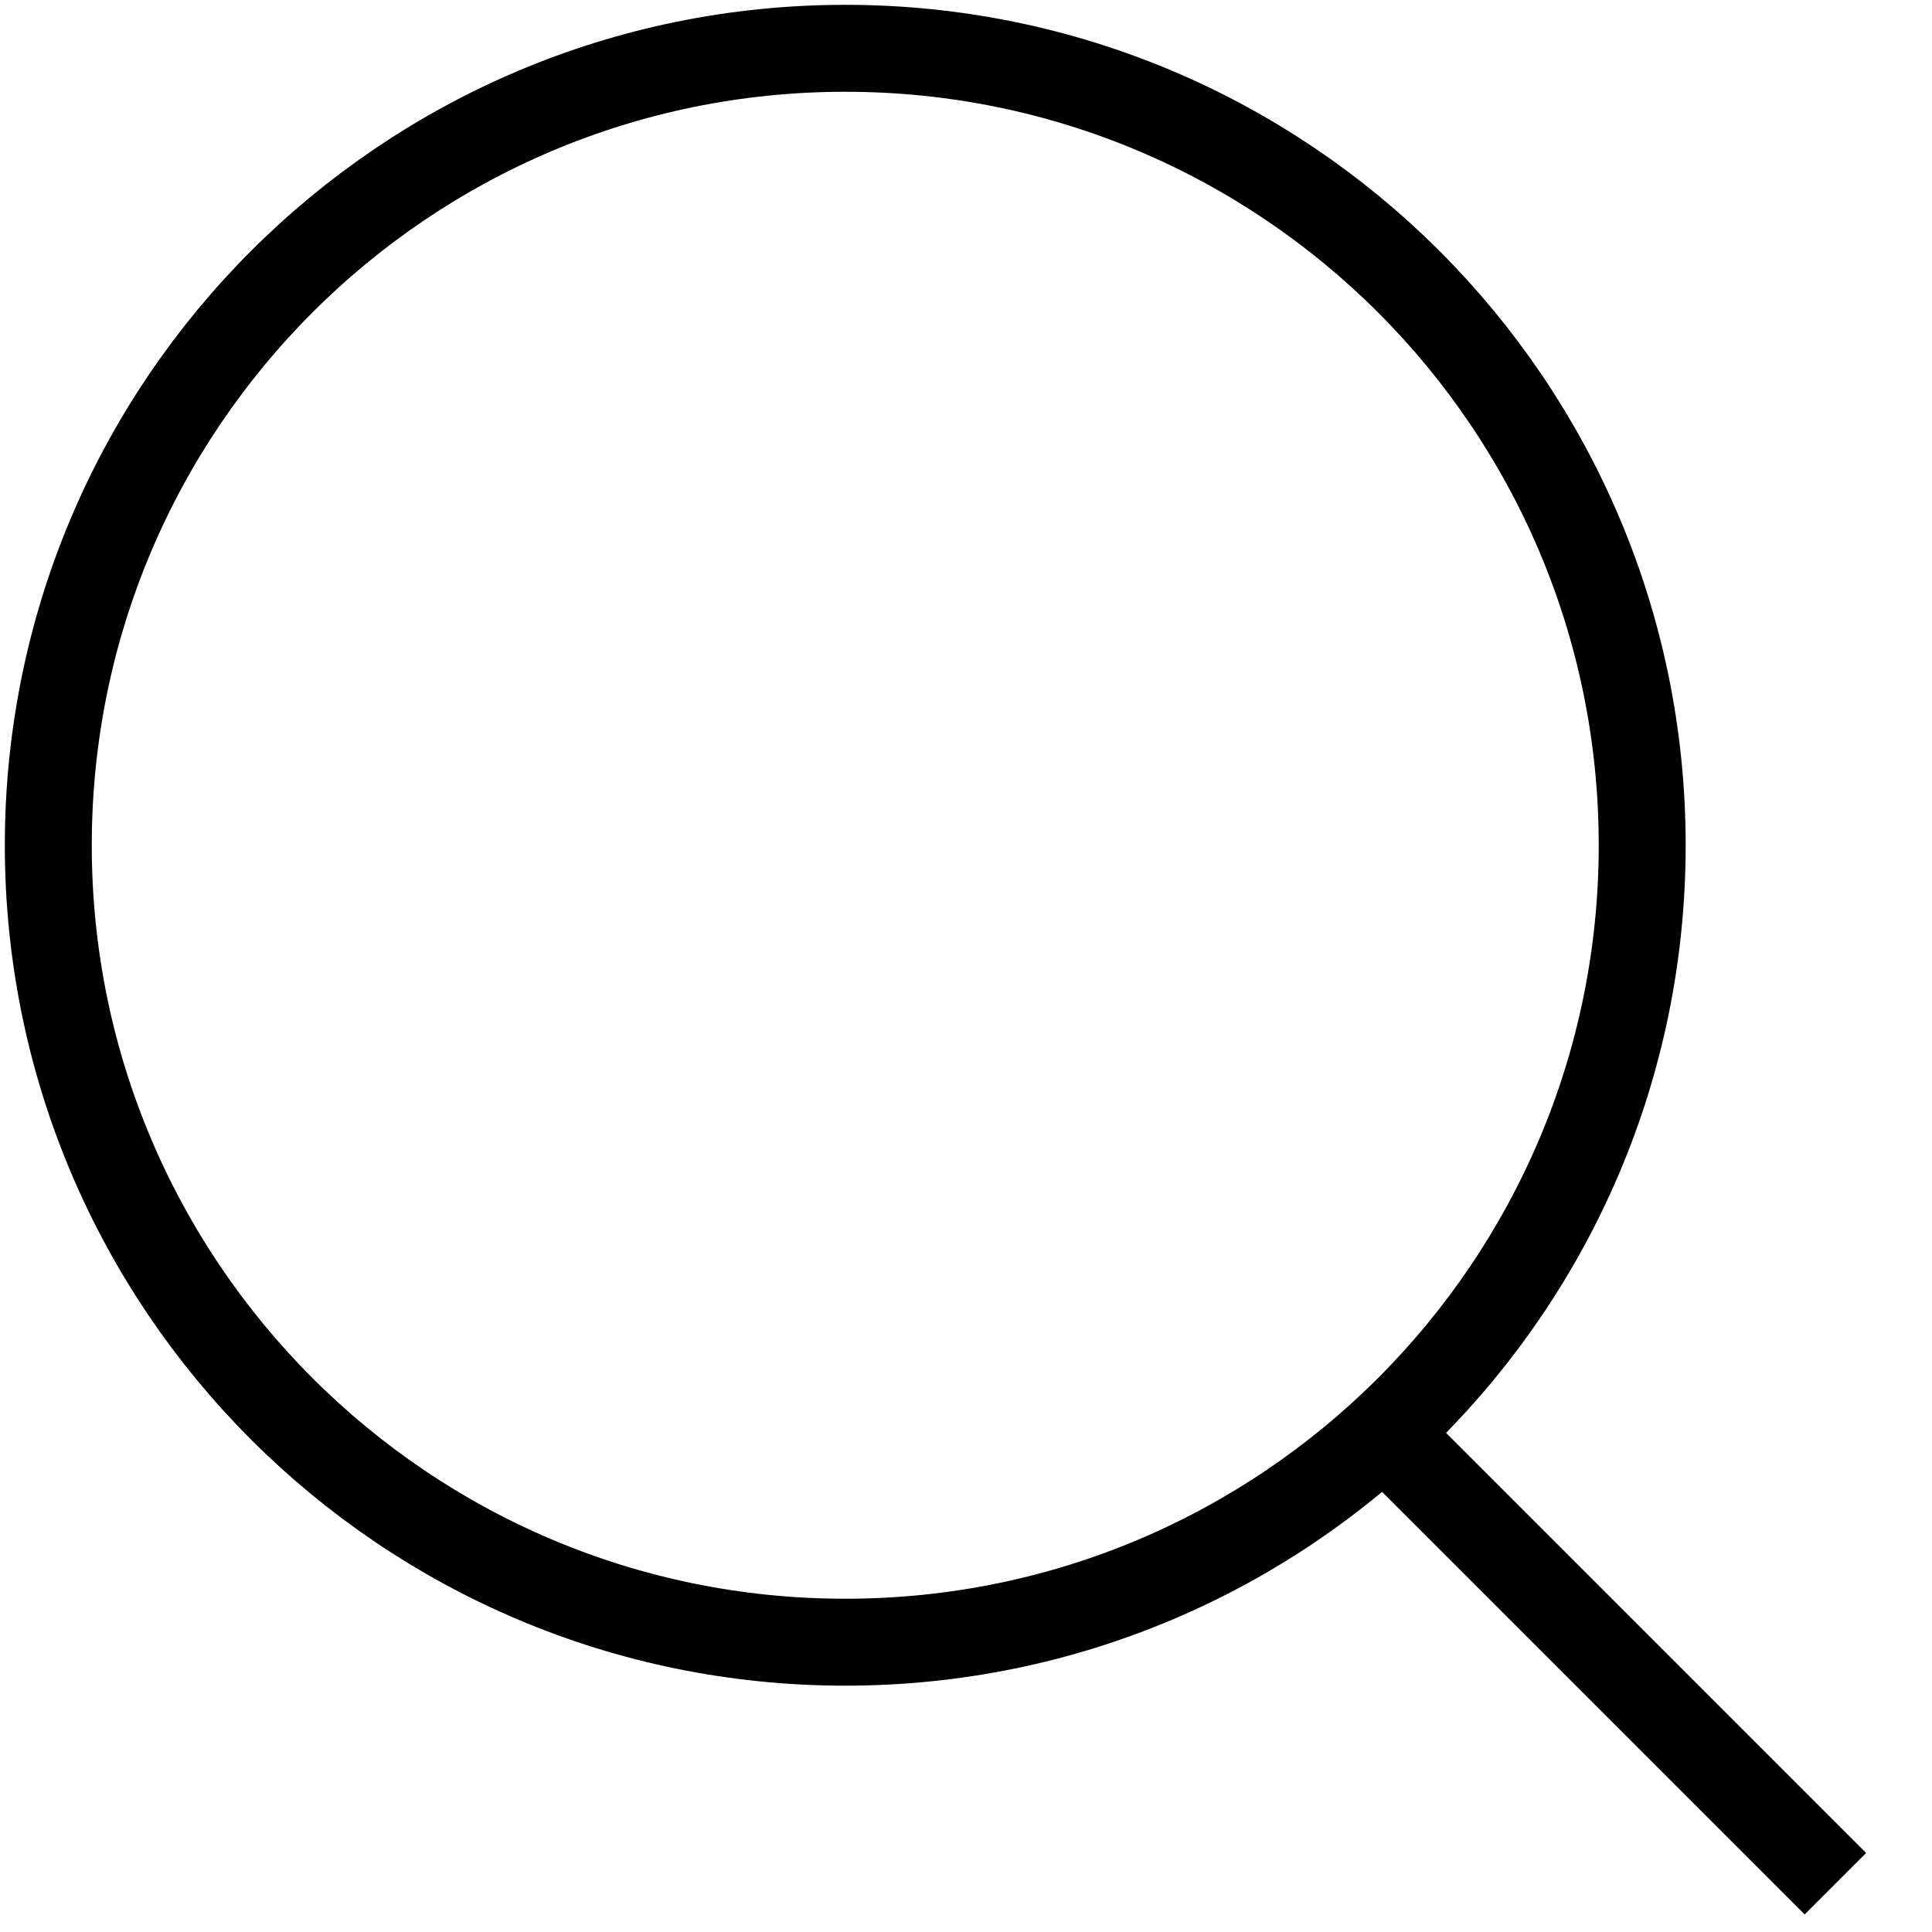
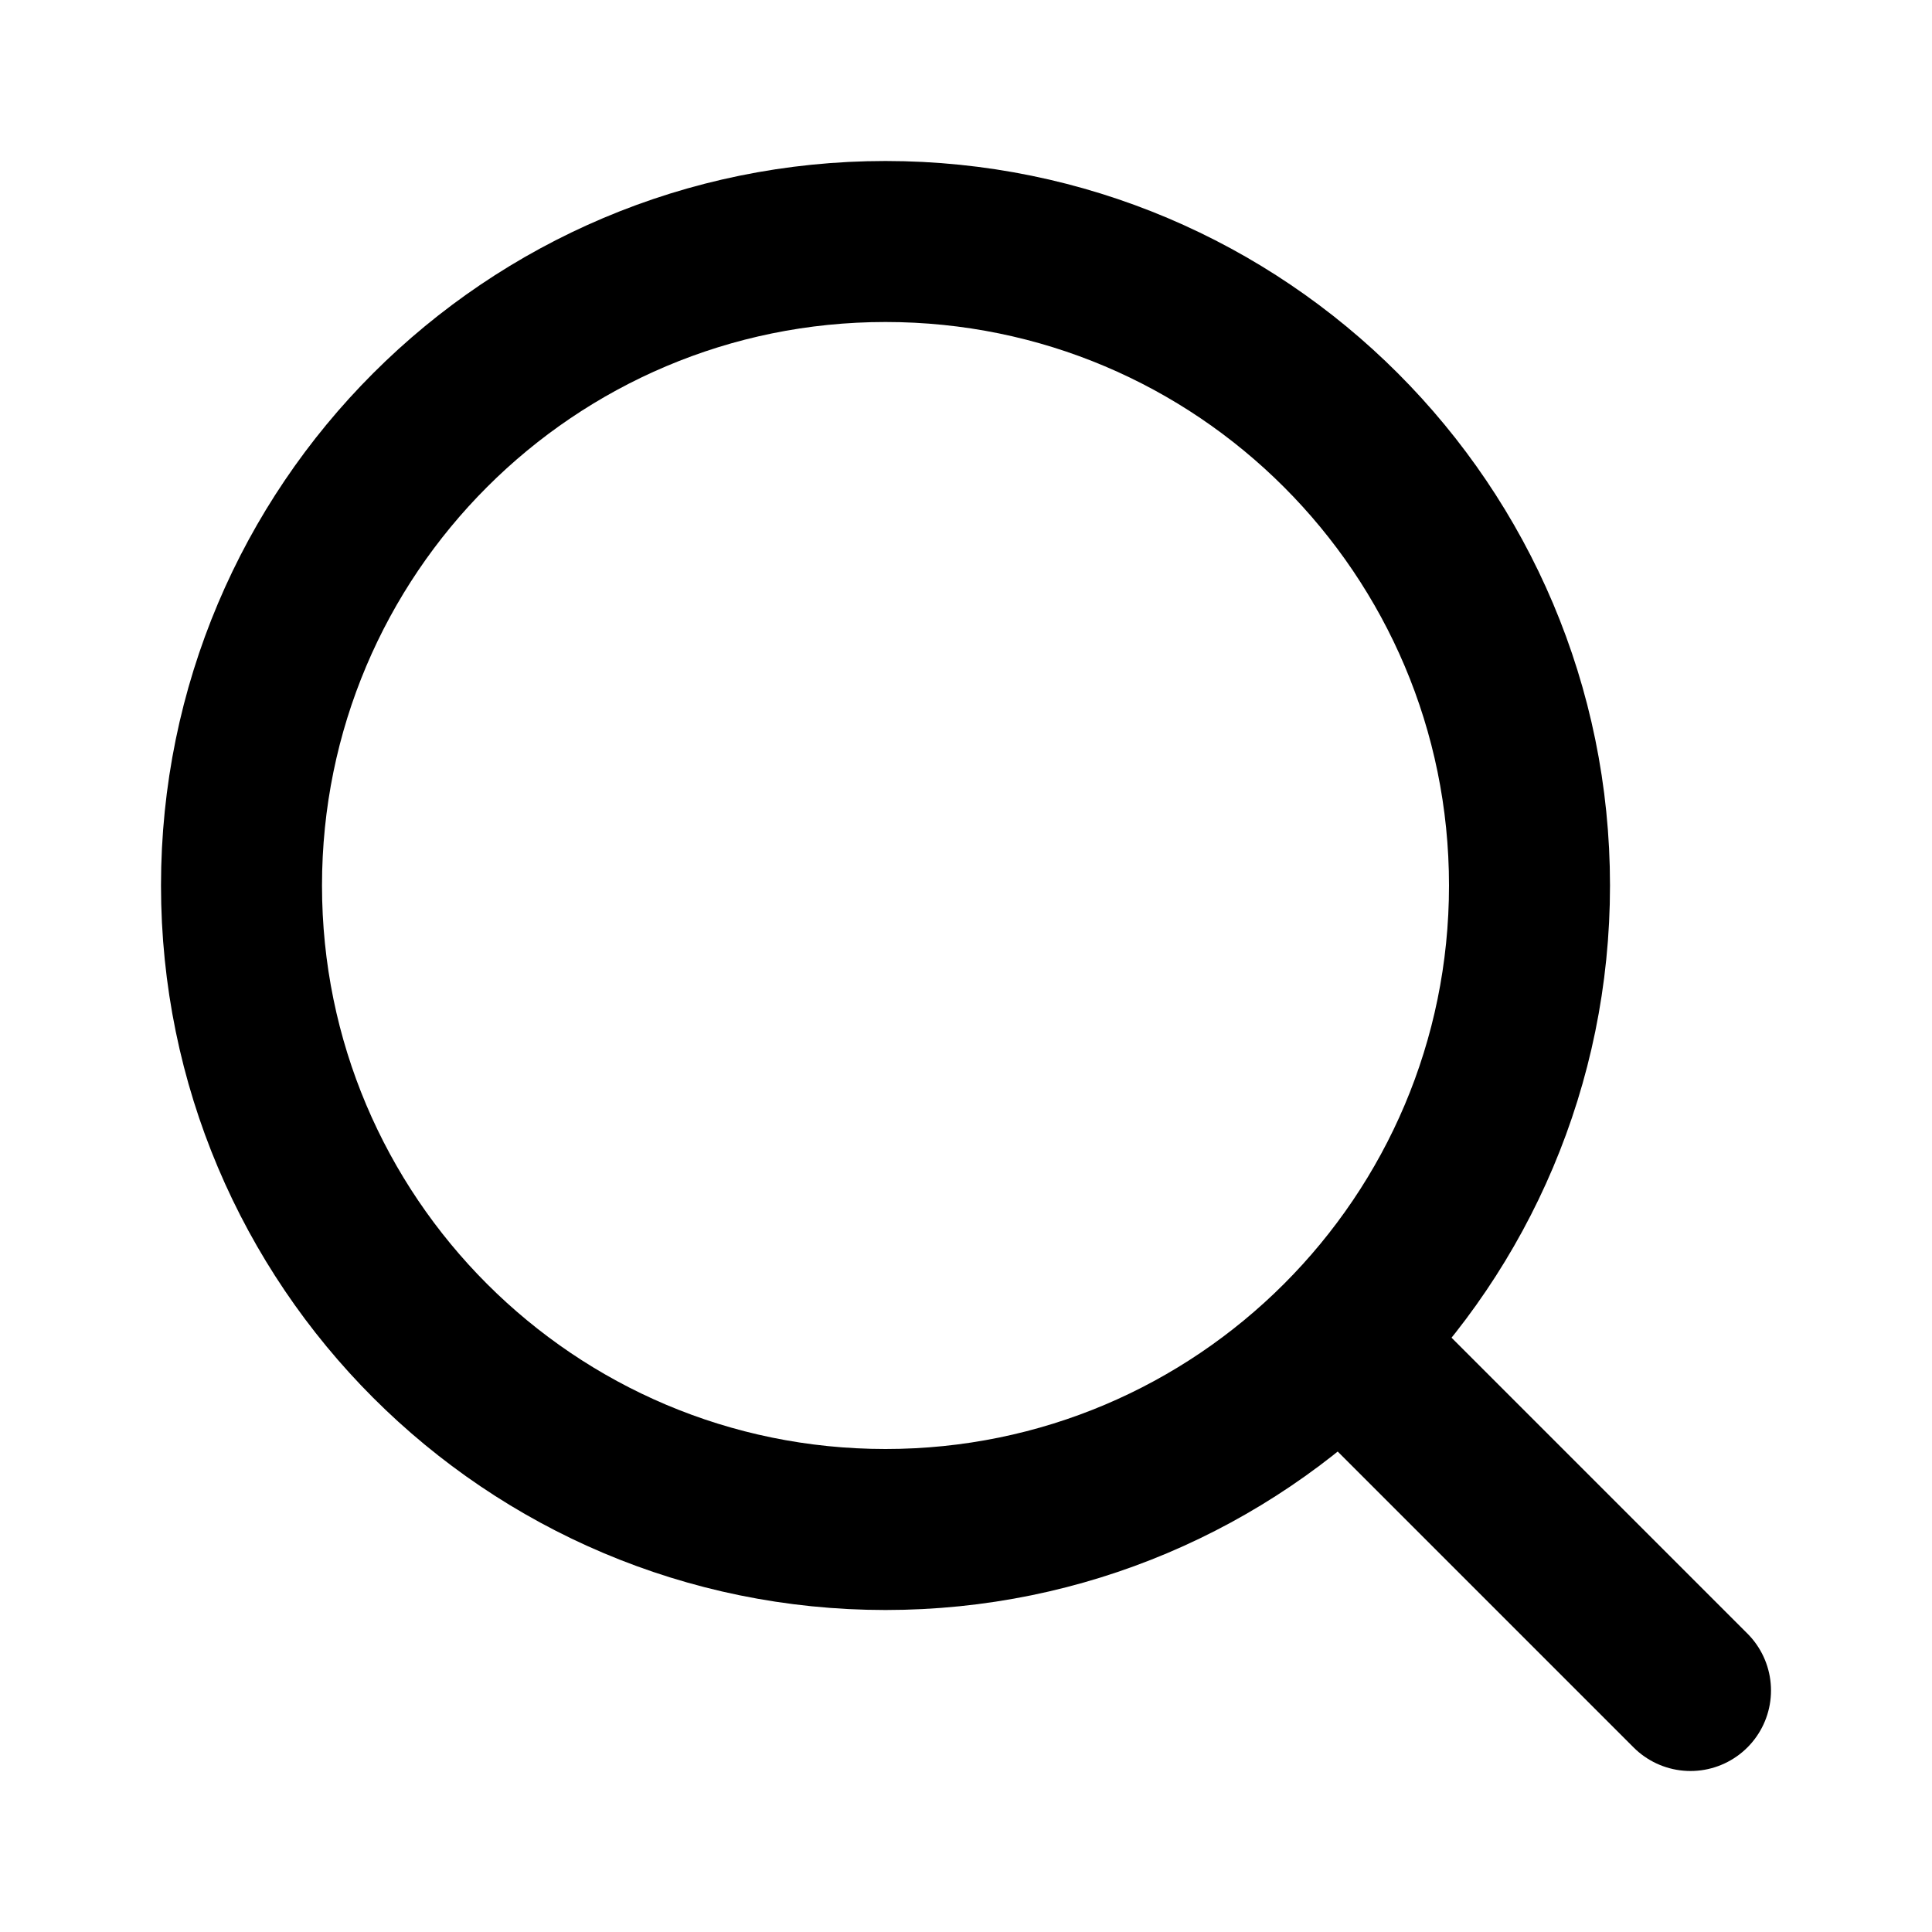
- <svg xmlns="http://www.w3.org/2000/svg" width="40" height="40" viewBox="0 0 40 40">
-   <circle fill="none" stroke="#000" stroke-width="1.8" cx="17.5" cy="17.5" r="16.5" />
-   <line fill="none" stroke="#000" stroke-width="1.8" x1="38" y1="39" x2="29" y2="30" />
+ <svg xmlns="http://www.w3.org/2000/svg" width="16" height="16" viewBox="0 0 24 24" fill="none" stroke="currentColor" stroke-width="2" stroke-linecap="round" stroke-linejoin="round" class="lucide lucide-search">
+   <circle cx="11" cy="11" r="8" />
+   <path d="m21 21-4.3-4.3" />
</svg>
